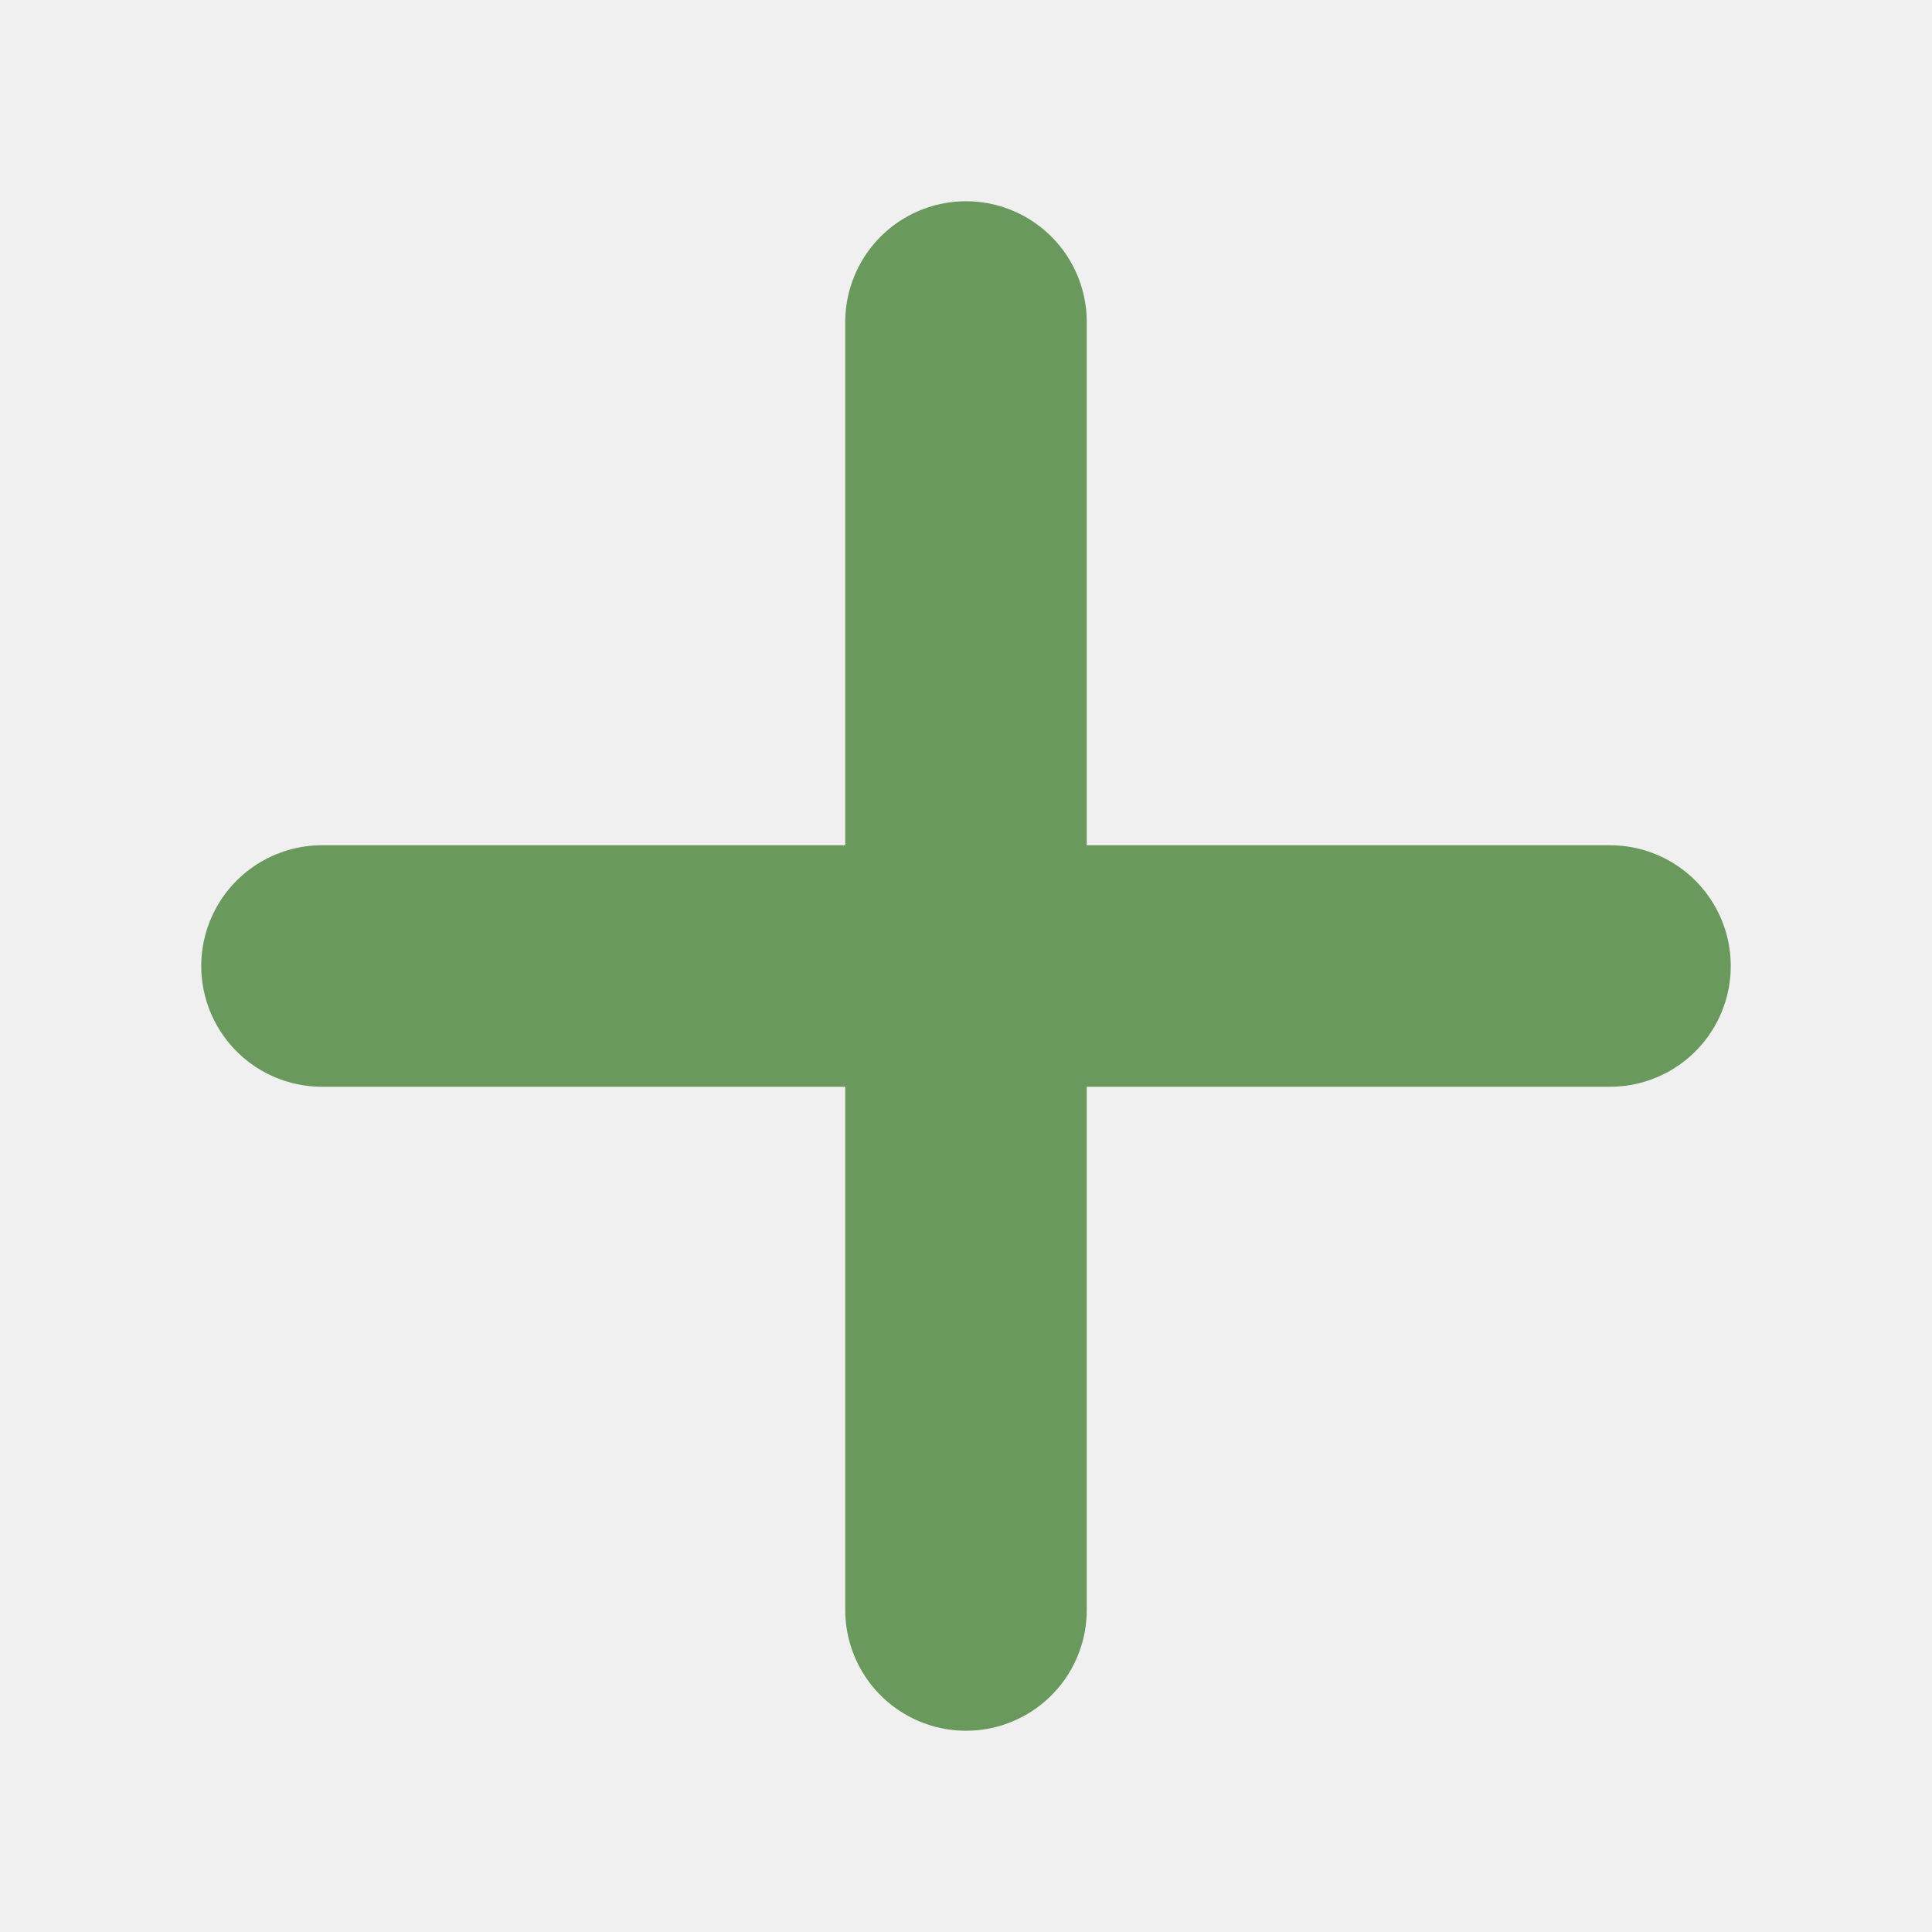
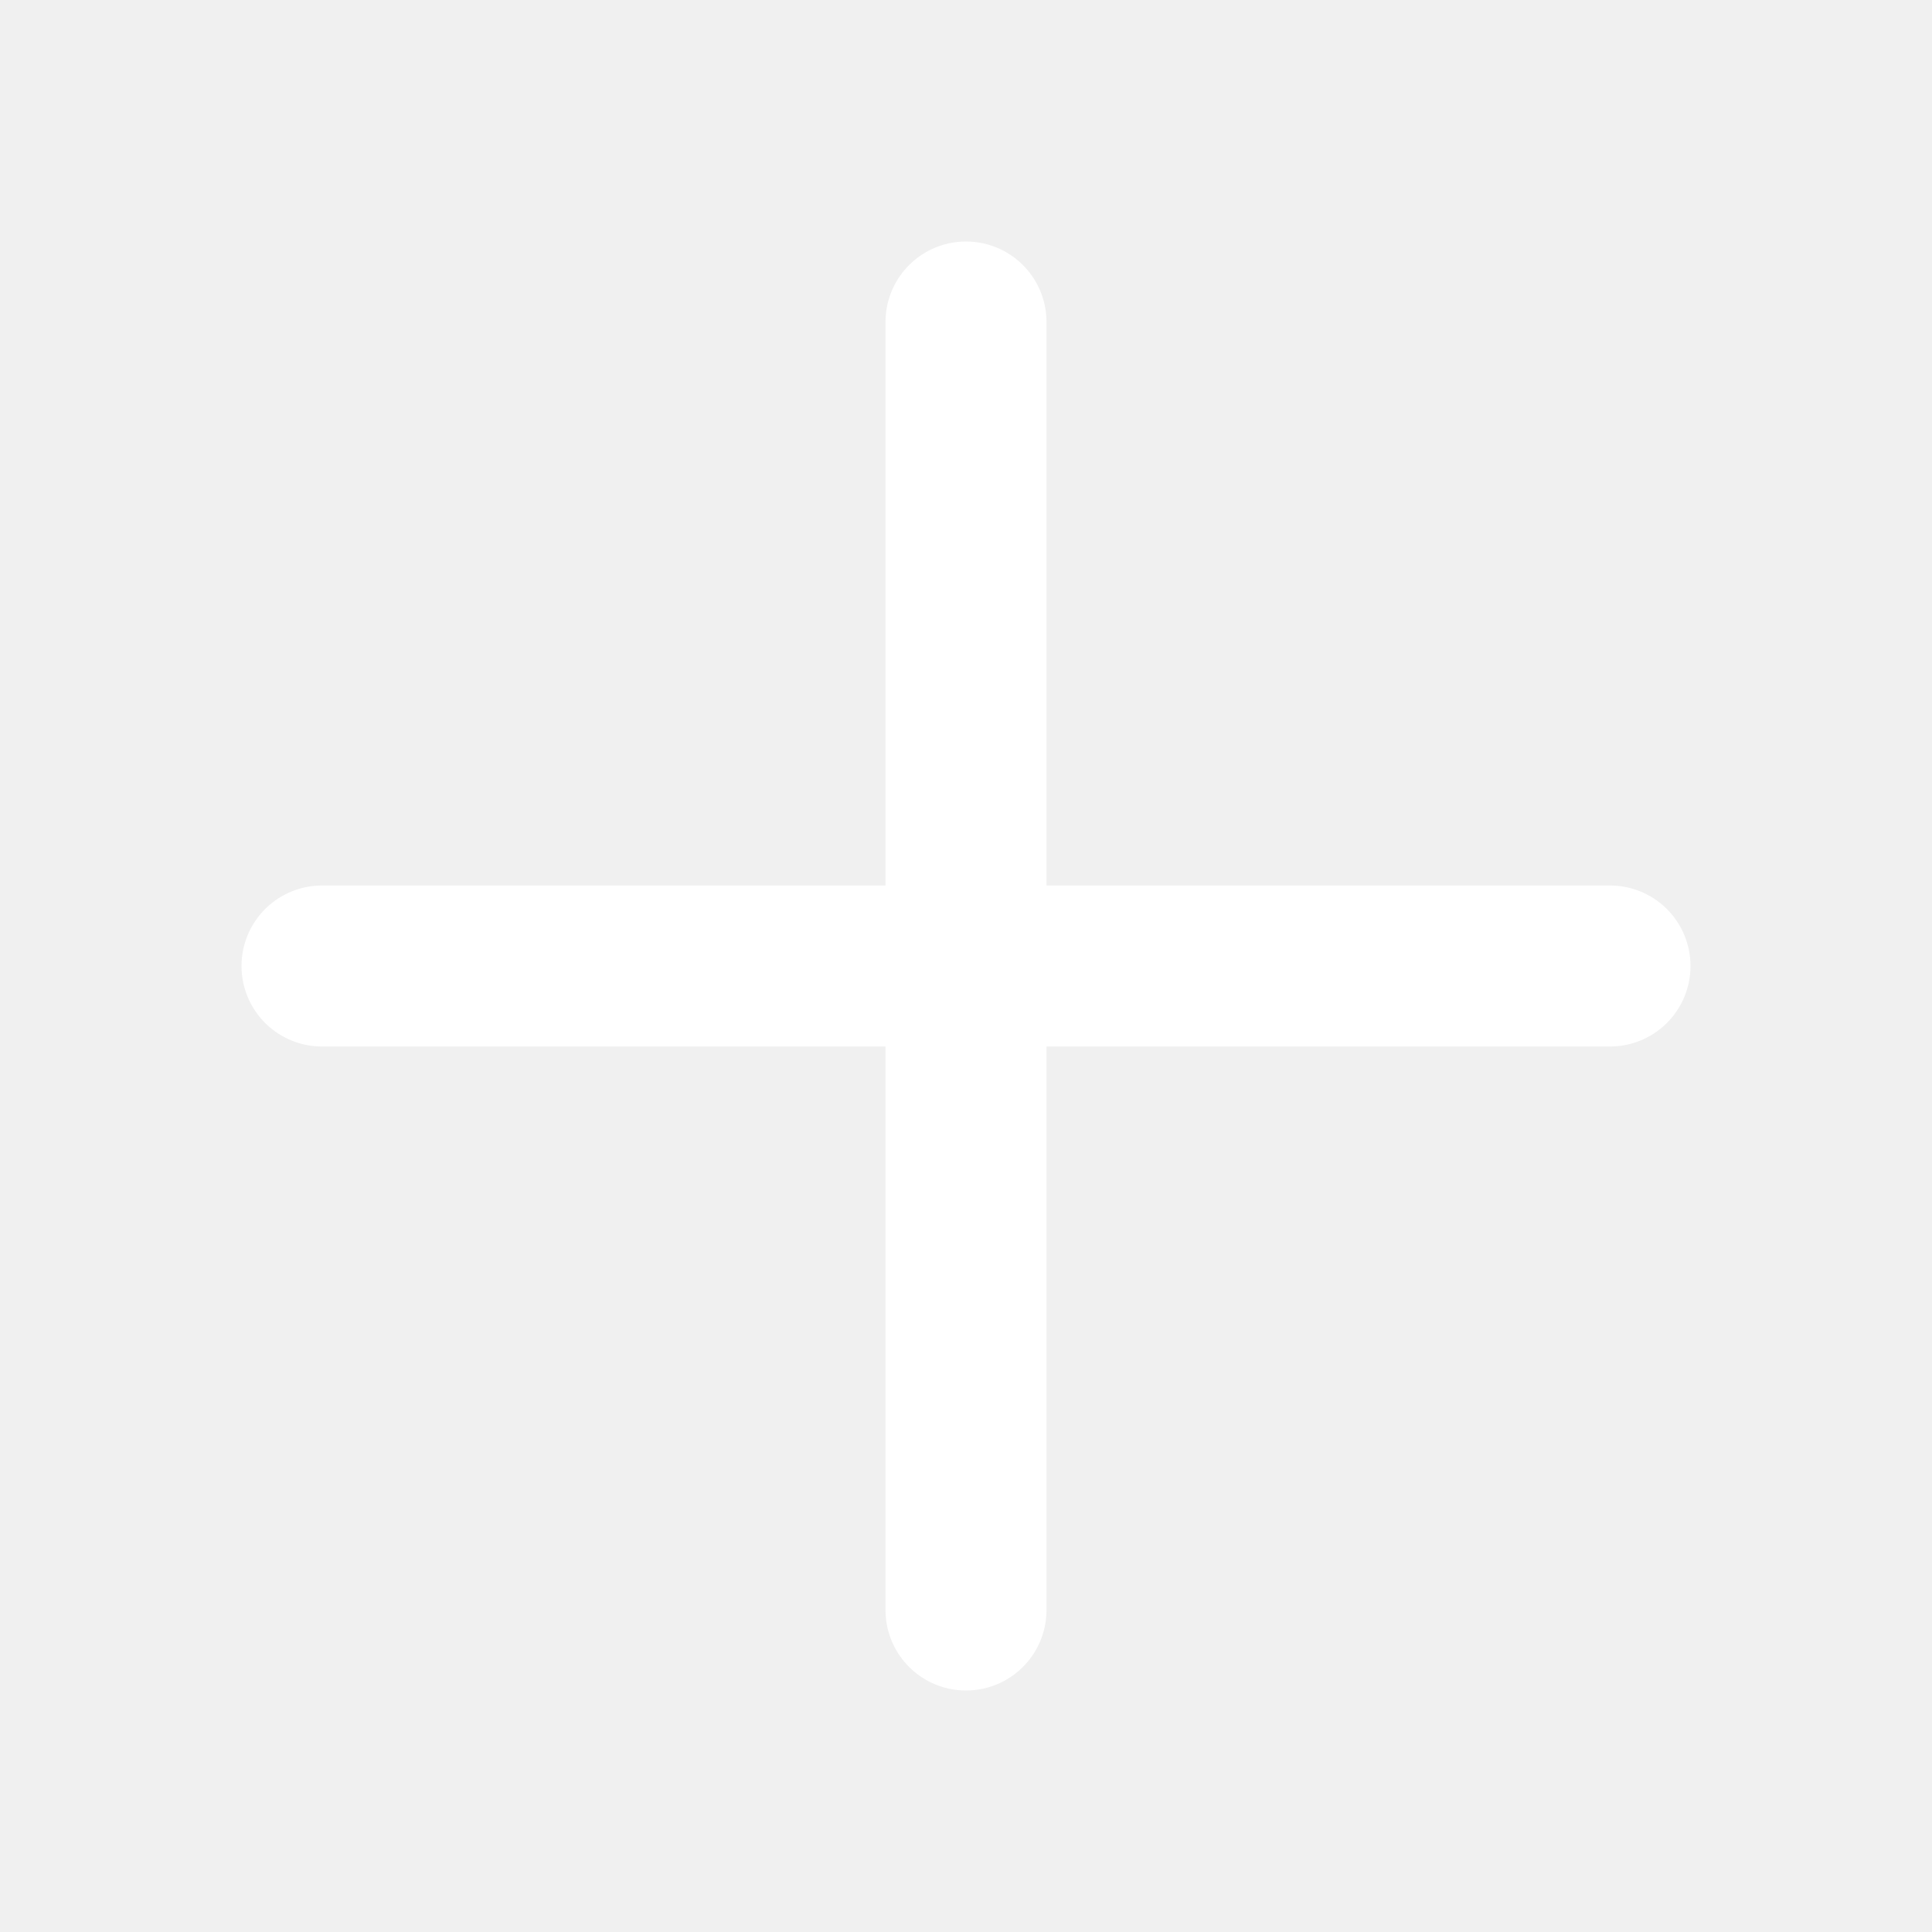
<svg xmlns="http://www.w3.org/2000/svg" width="800px" height="800px" viewBox="0 0 24 24" fill="none">
-   <path d="M4 12H20M12 4V20" stroke="#69995d" stroke-width="3" stroke-linecap="round" stroke-linejoin="round" />
+   <path d="M4 12H20M12 4V20" stroke="white" stroke-width="2" stroke-linecap="round" stroke-linejoin="round" />
</svg>
